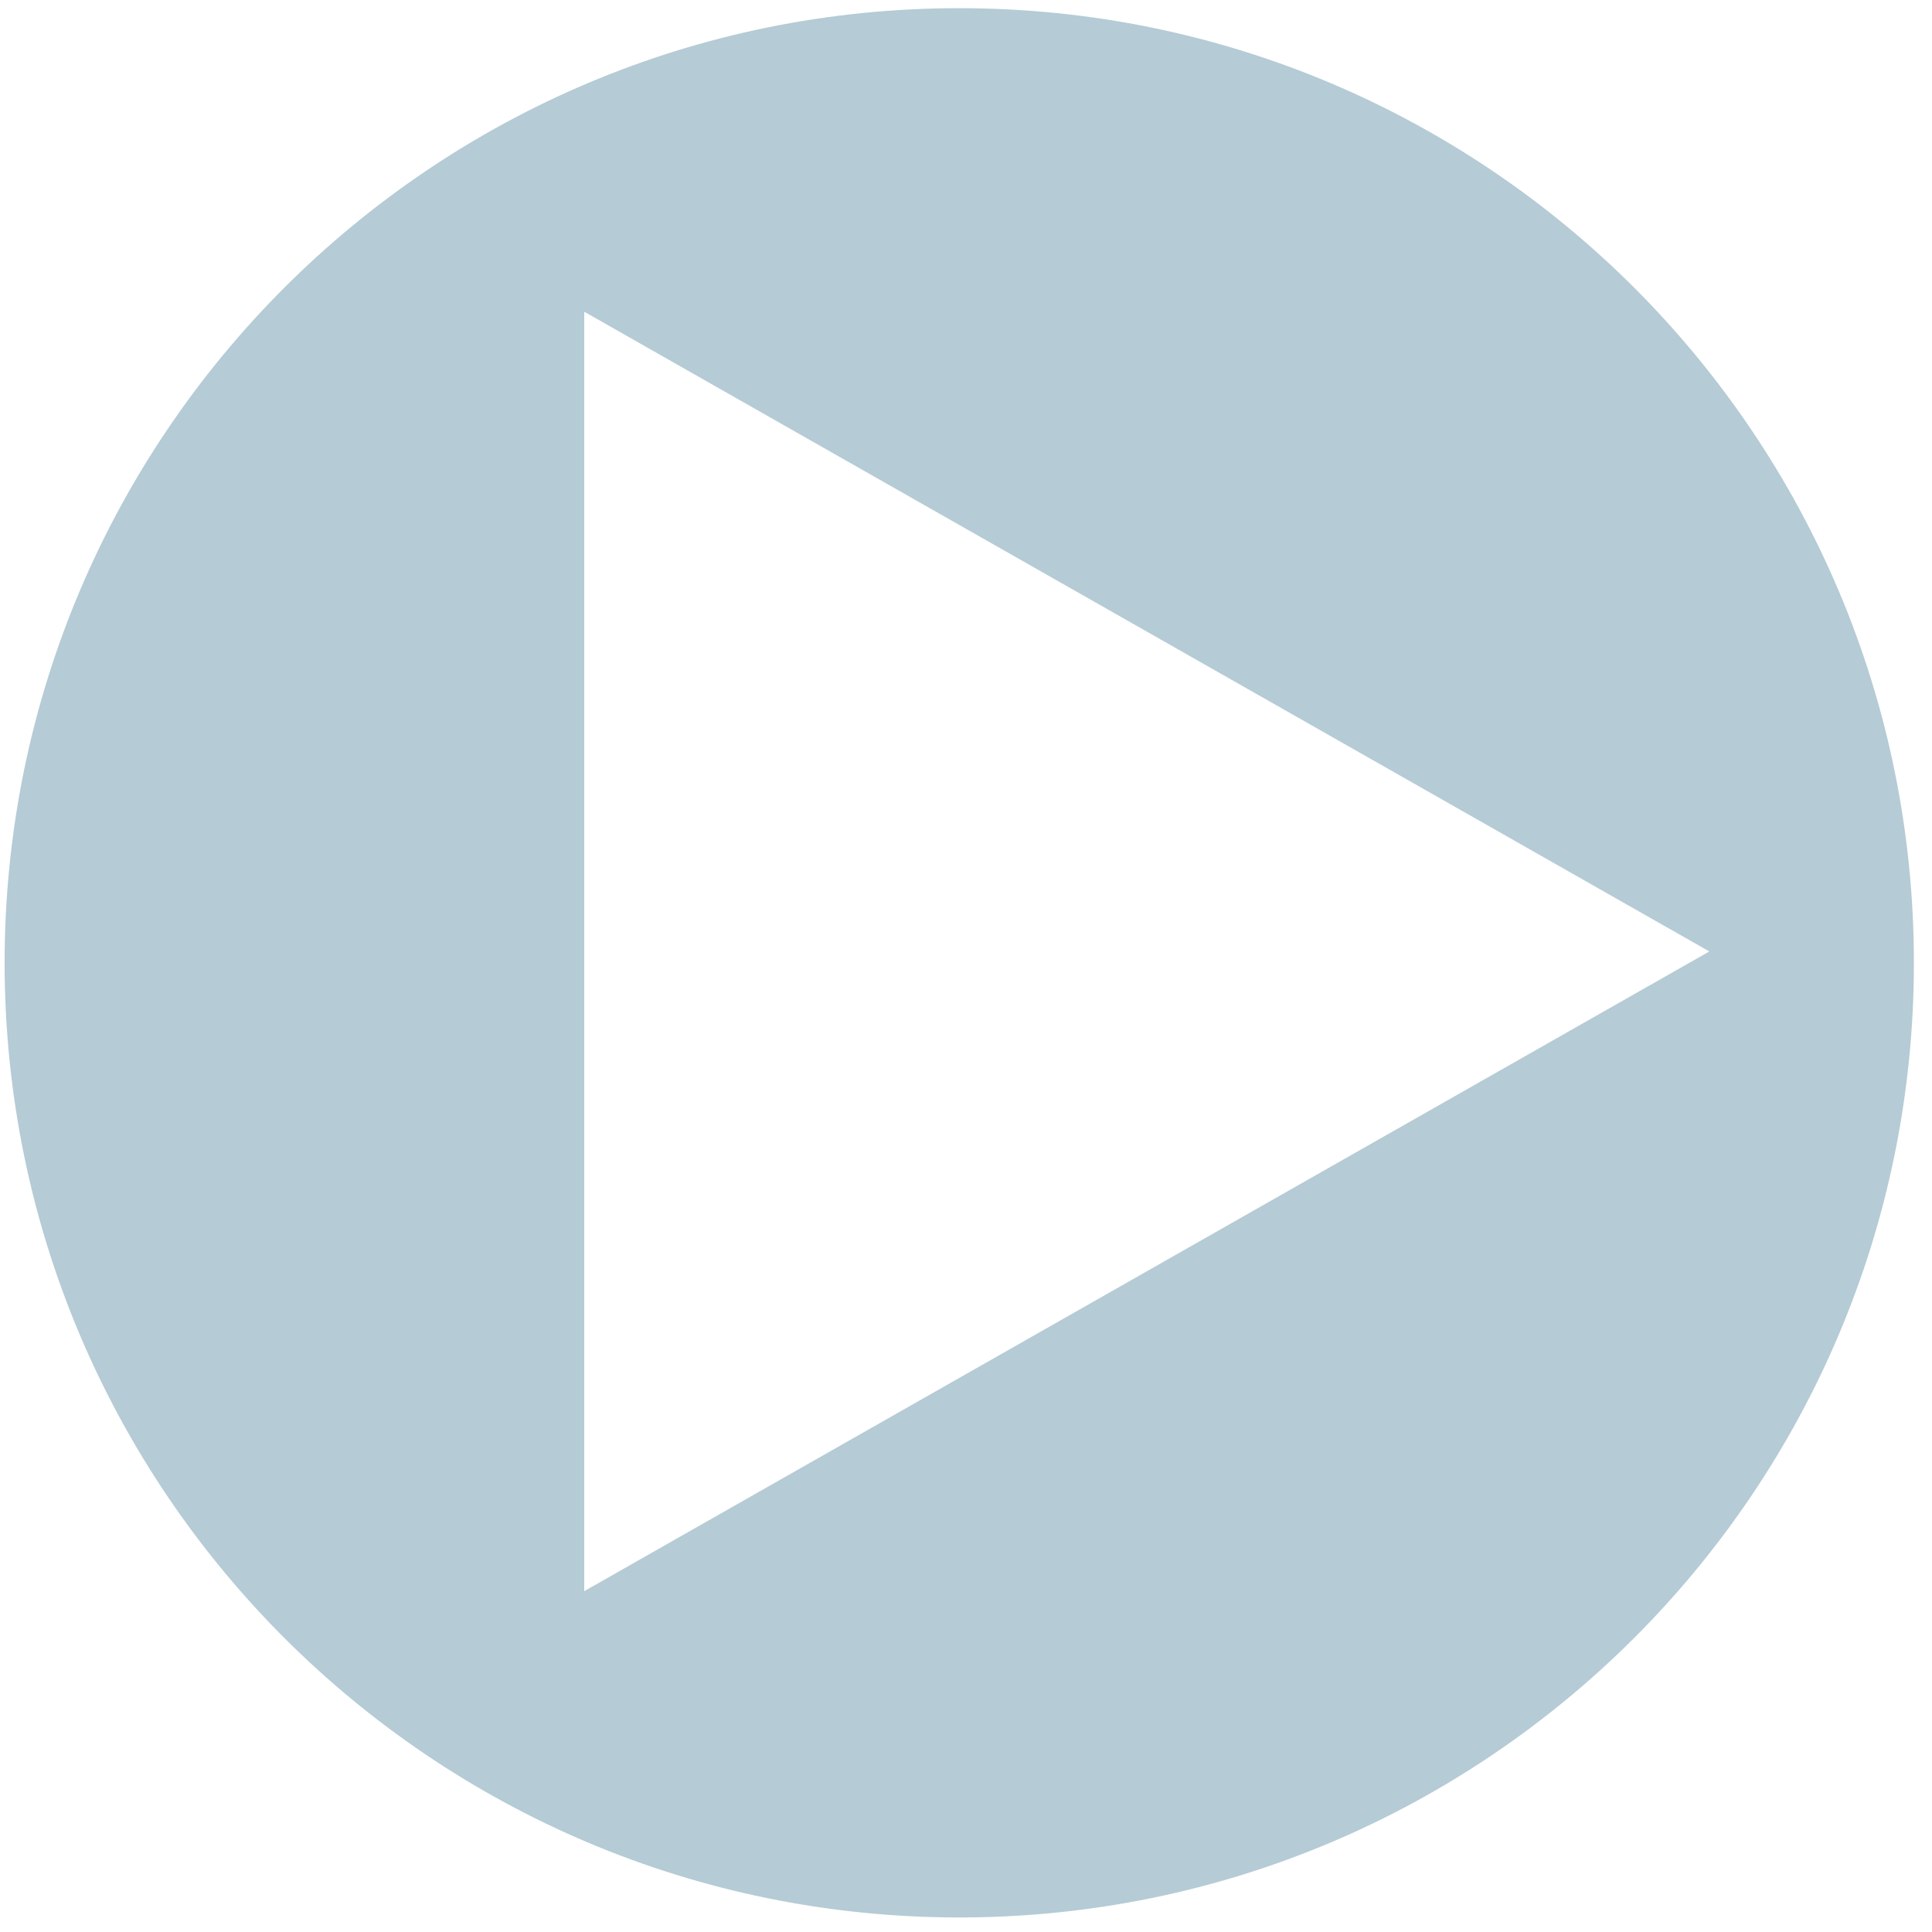
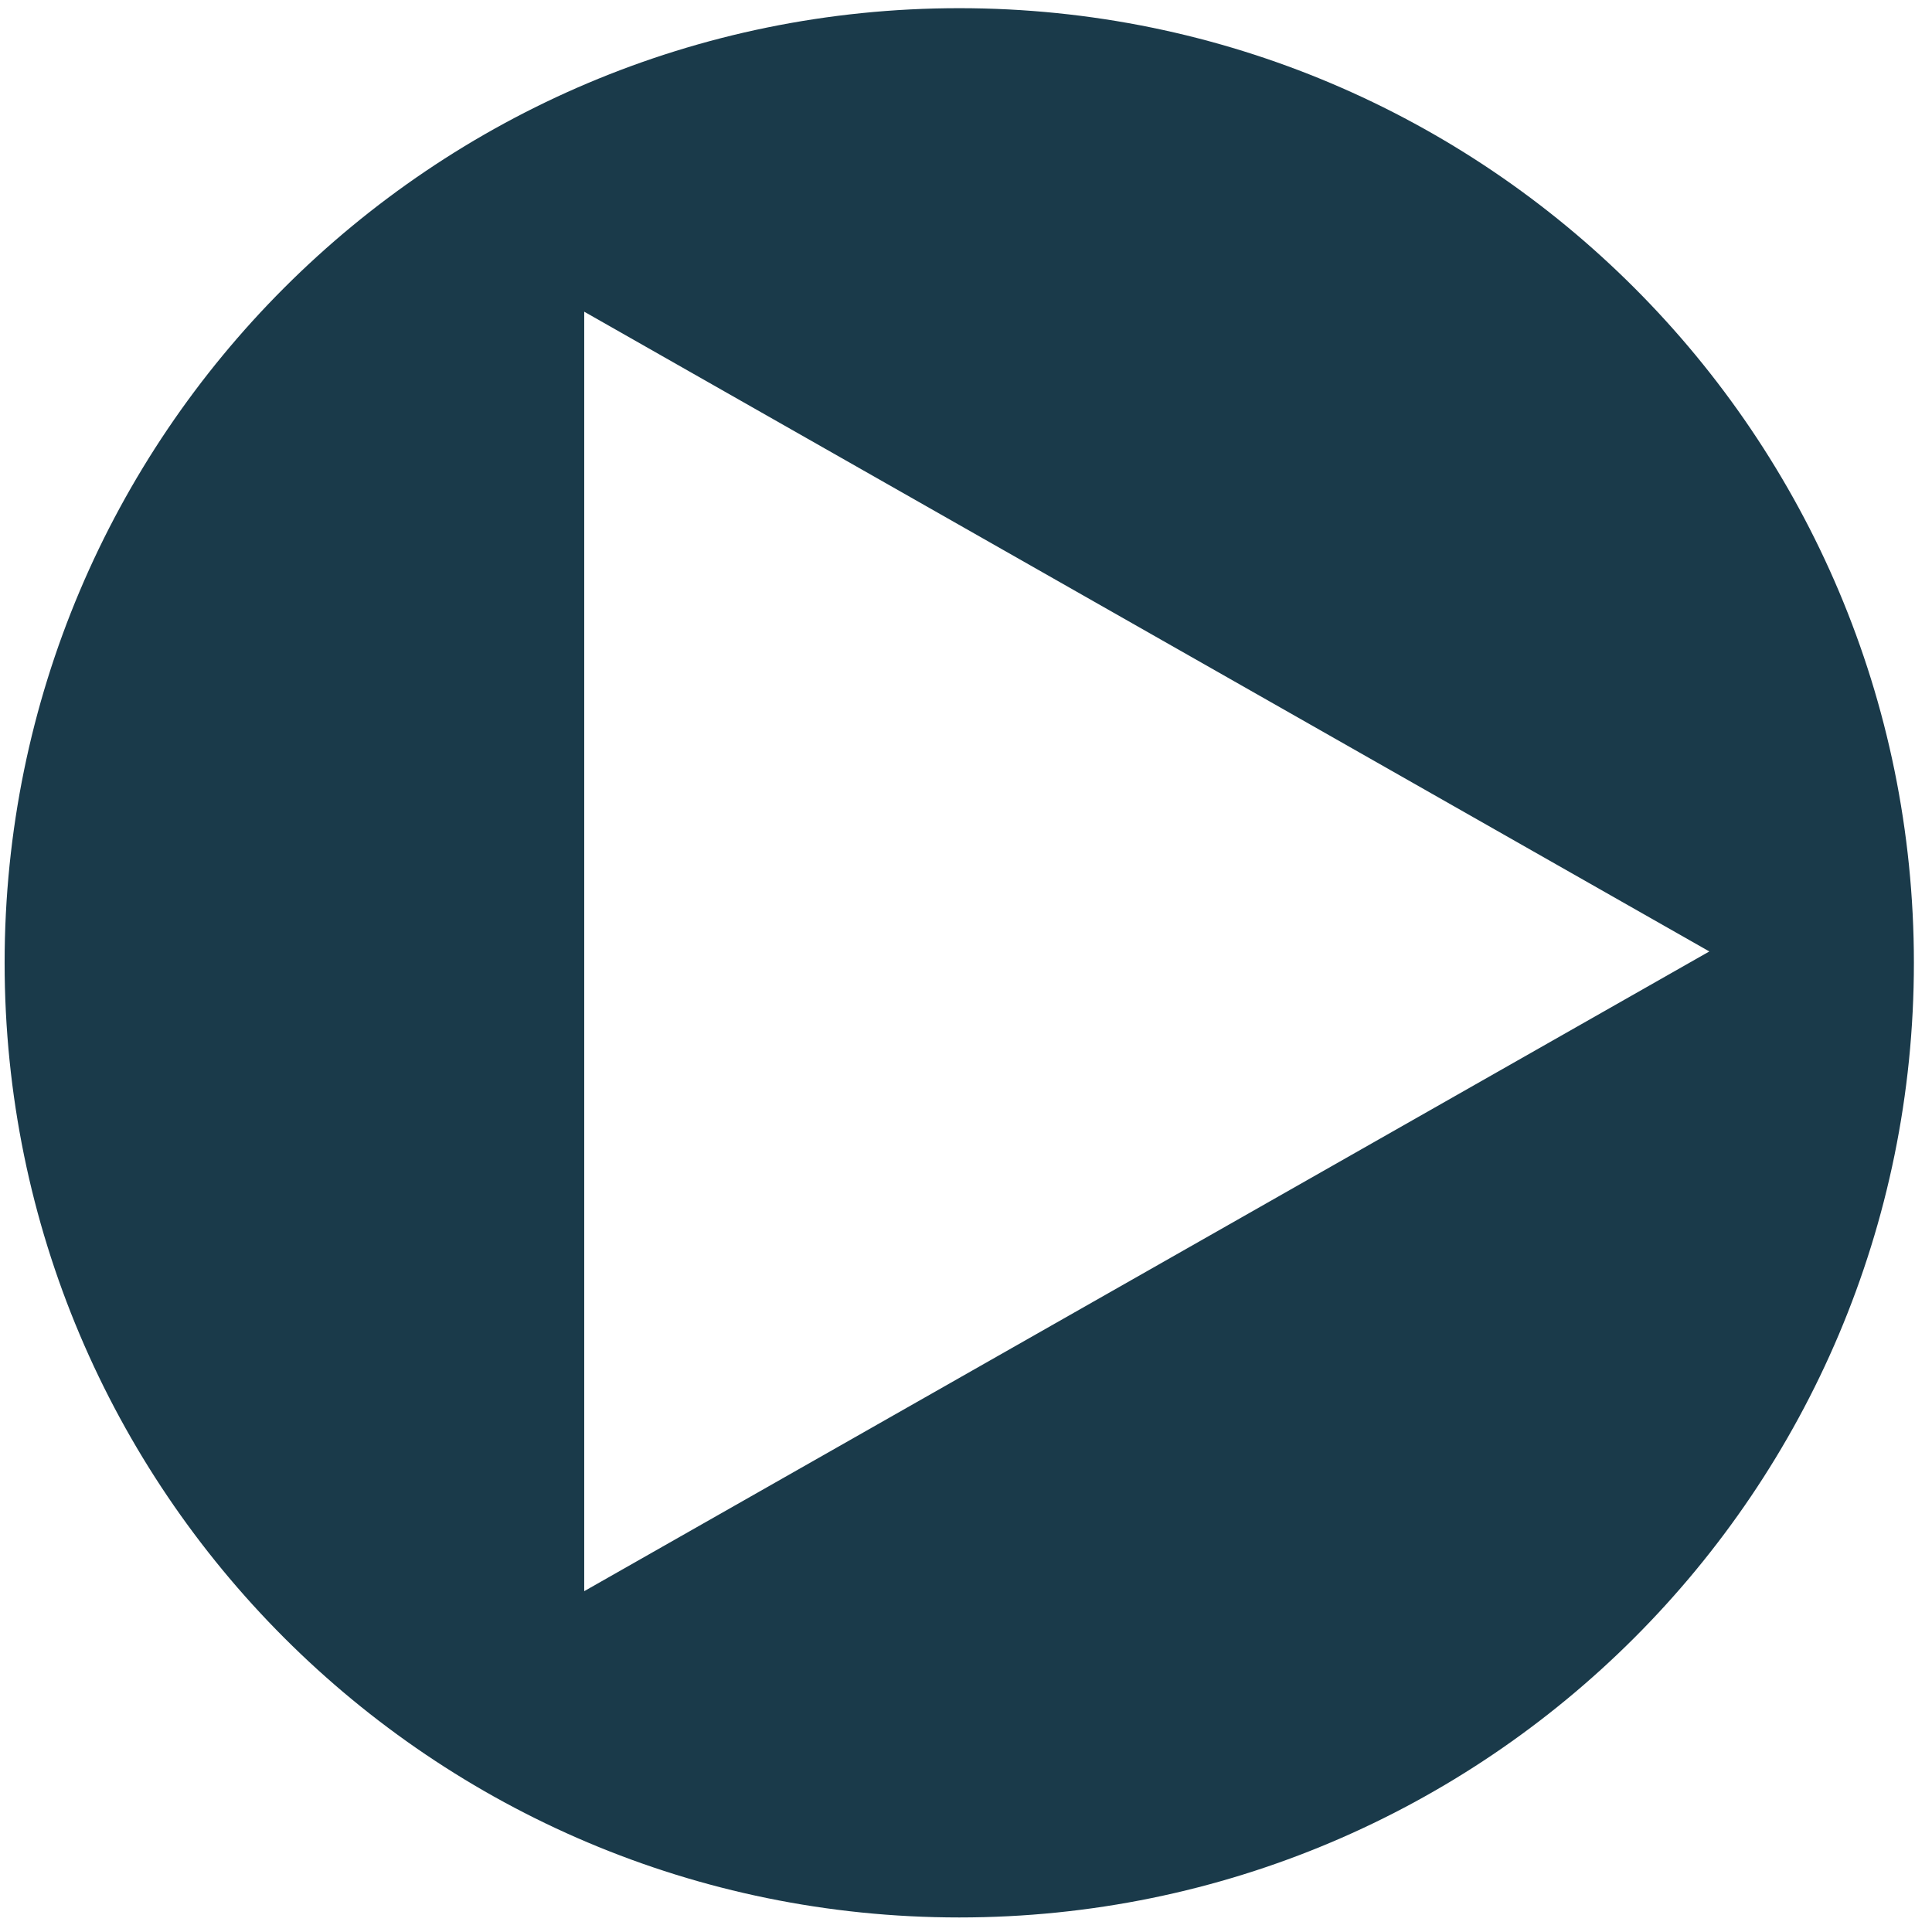
<svg xmlns="http://www.w3.org/2000/svg" width="51" height="51" viewBox="0 0 51 51" fill="none">
-   <path fill-rule="evenodd" clip-rule="evenodd" d="M25.322 50.616C39.24 50.616 50.522 39.334 50.522 25.416C50.522 11.498 39.24 0.216 25.322 0.216C11.405 0.216 0.122 11.498 0.122 25.416C0.122 39.334 11.405 50.616 25.322 50.616ZM15.422 42.003L45.122 25.116L15.422 8.228V42.003Z" fill="#B5CBD5" />
+   <path fill-rule="evenodd" clip-rule="evenodd" d="M25.322 50.616C39.24 50.616 50.522 39.334 50.522 25.416C50.522 11.498 39.24 0.216 25.322 0.216C11.405 0.216 0.122 11.498 0.122 25.416C0.122 39.334 11.405 50.616 25.322 50.616ZM15.422 42.003L45.122 25.116L15.422 8.228V42.003Z" fill="#1a3a4a" />
</svg>
